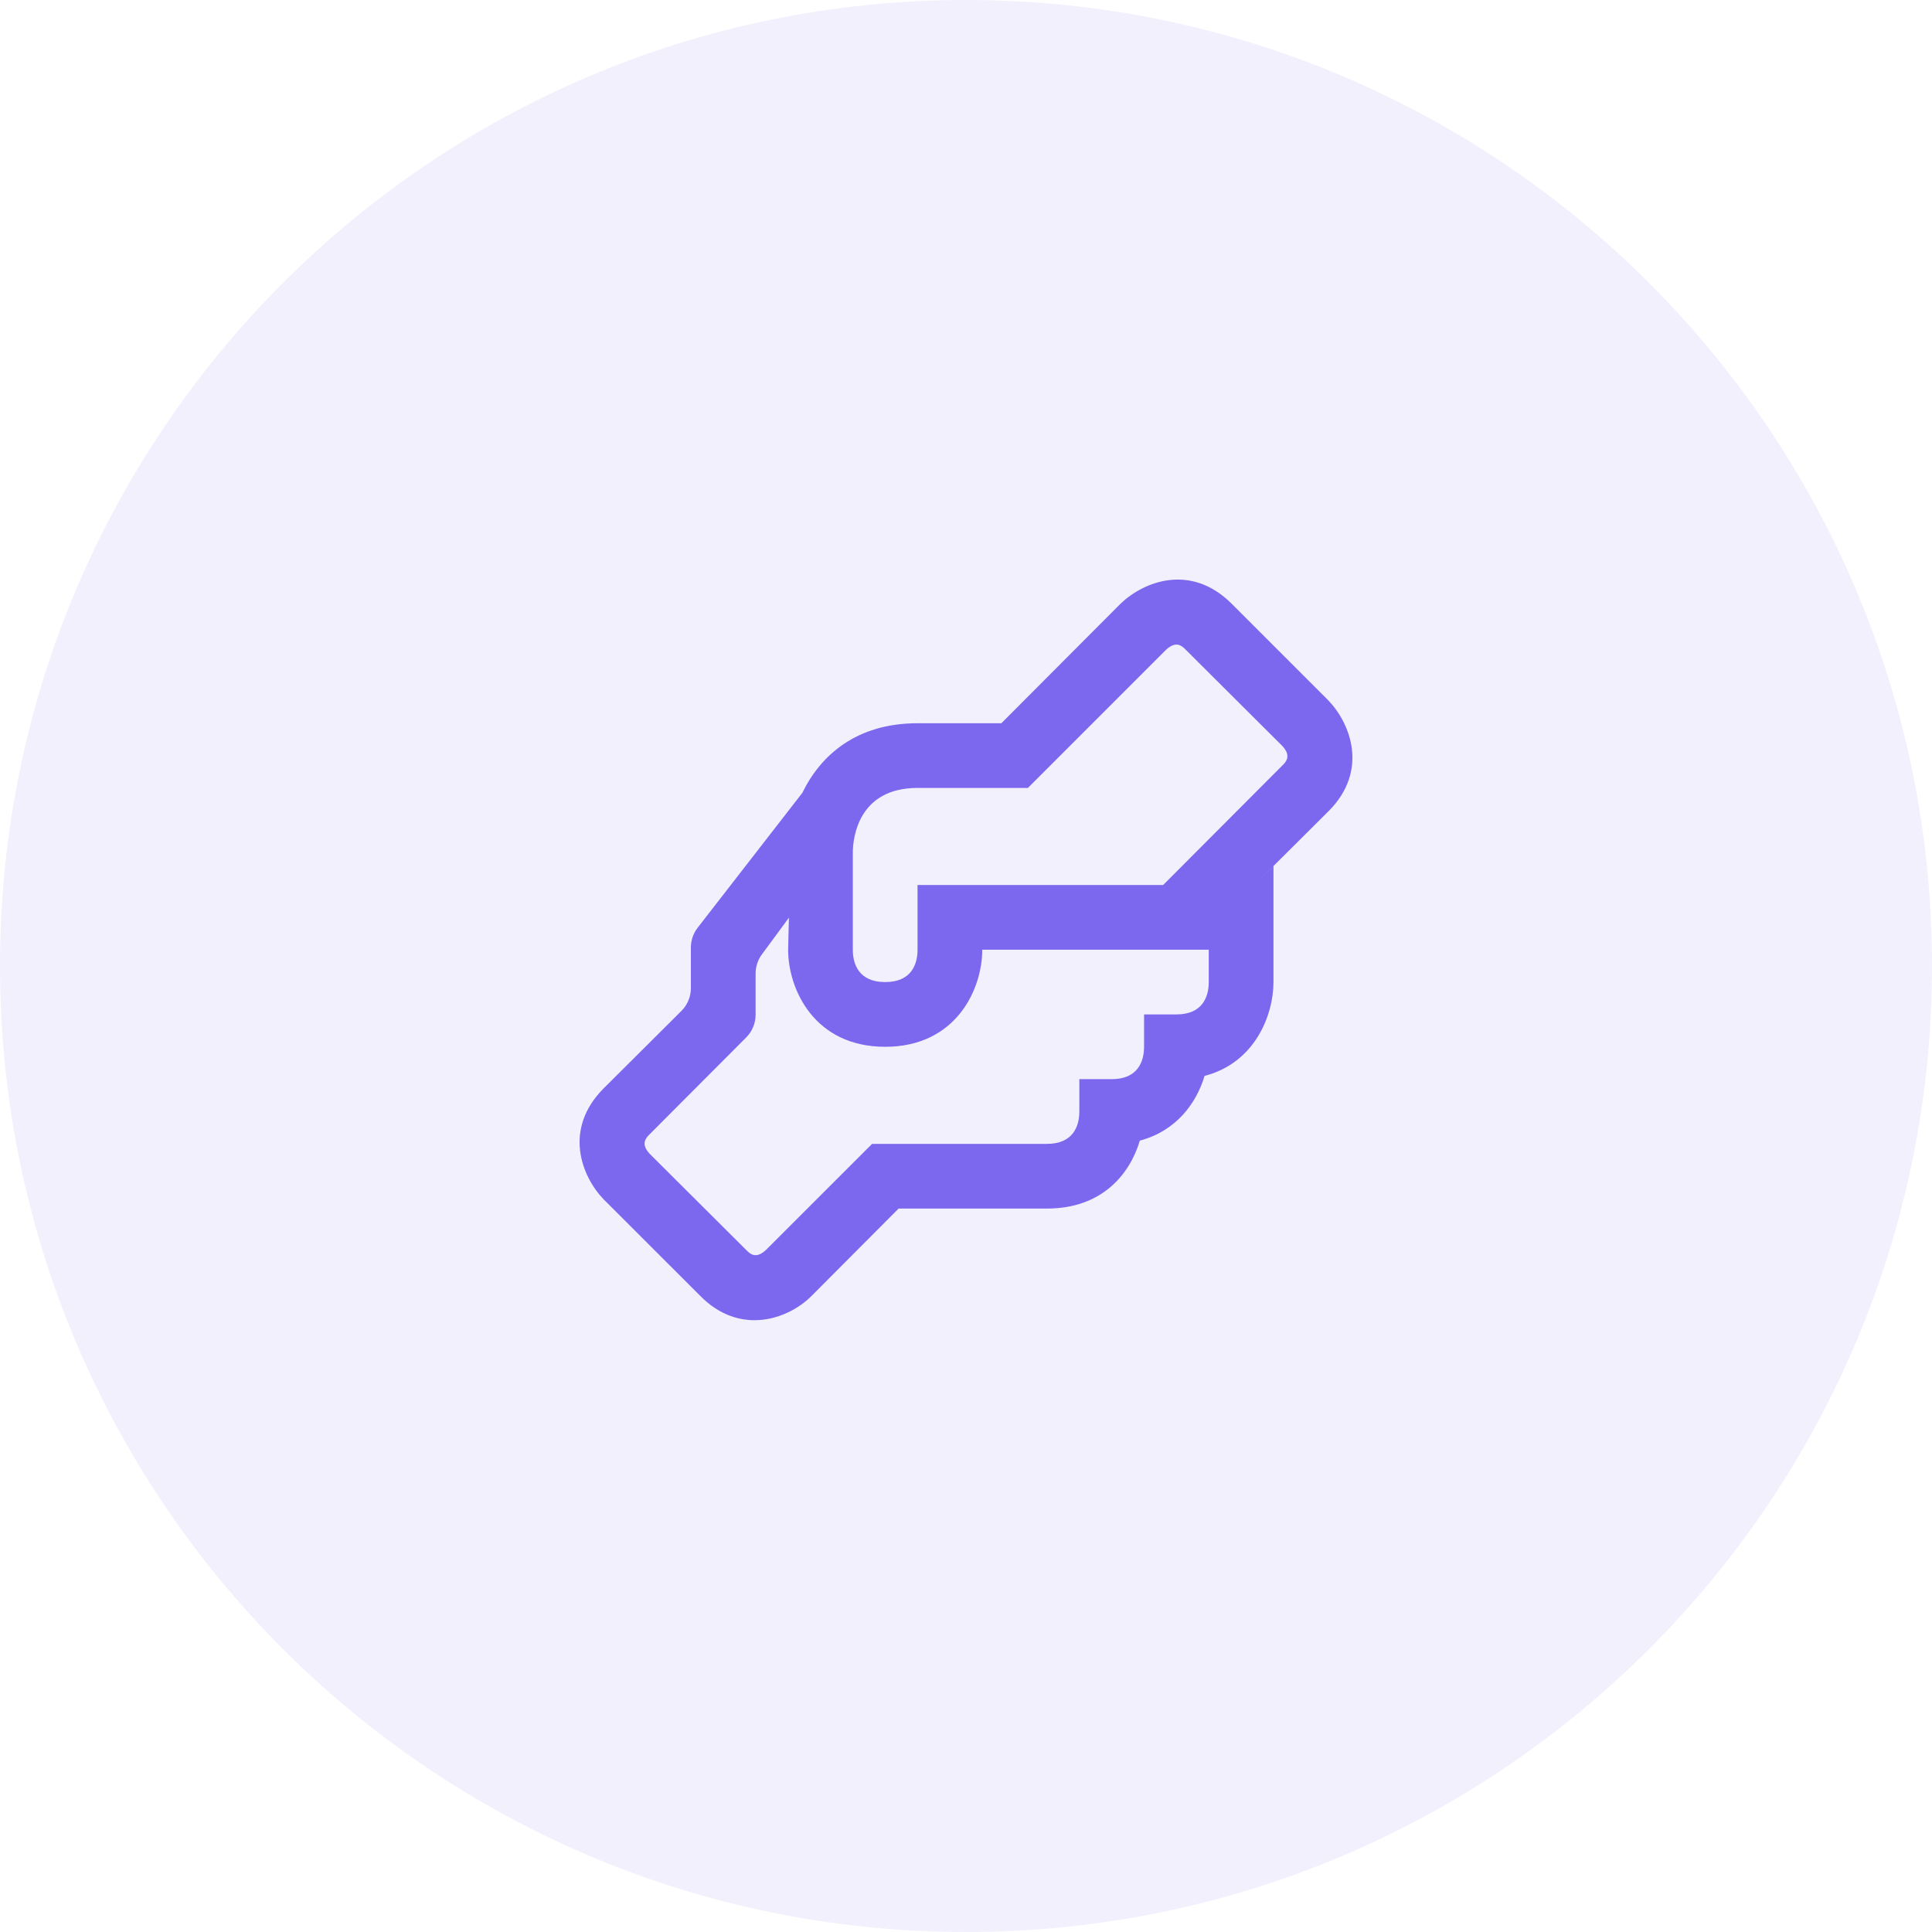
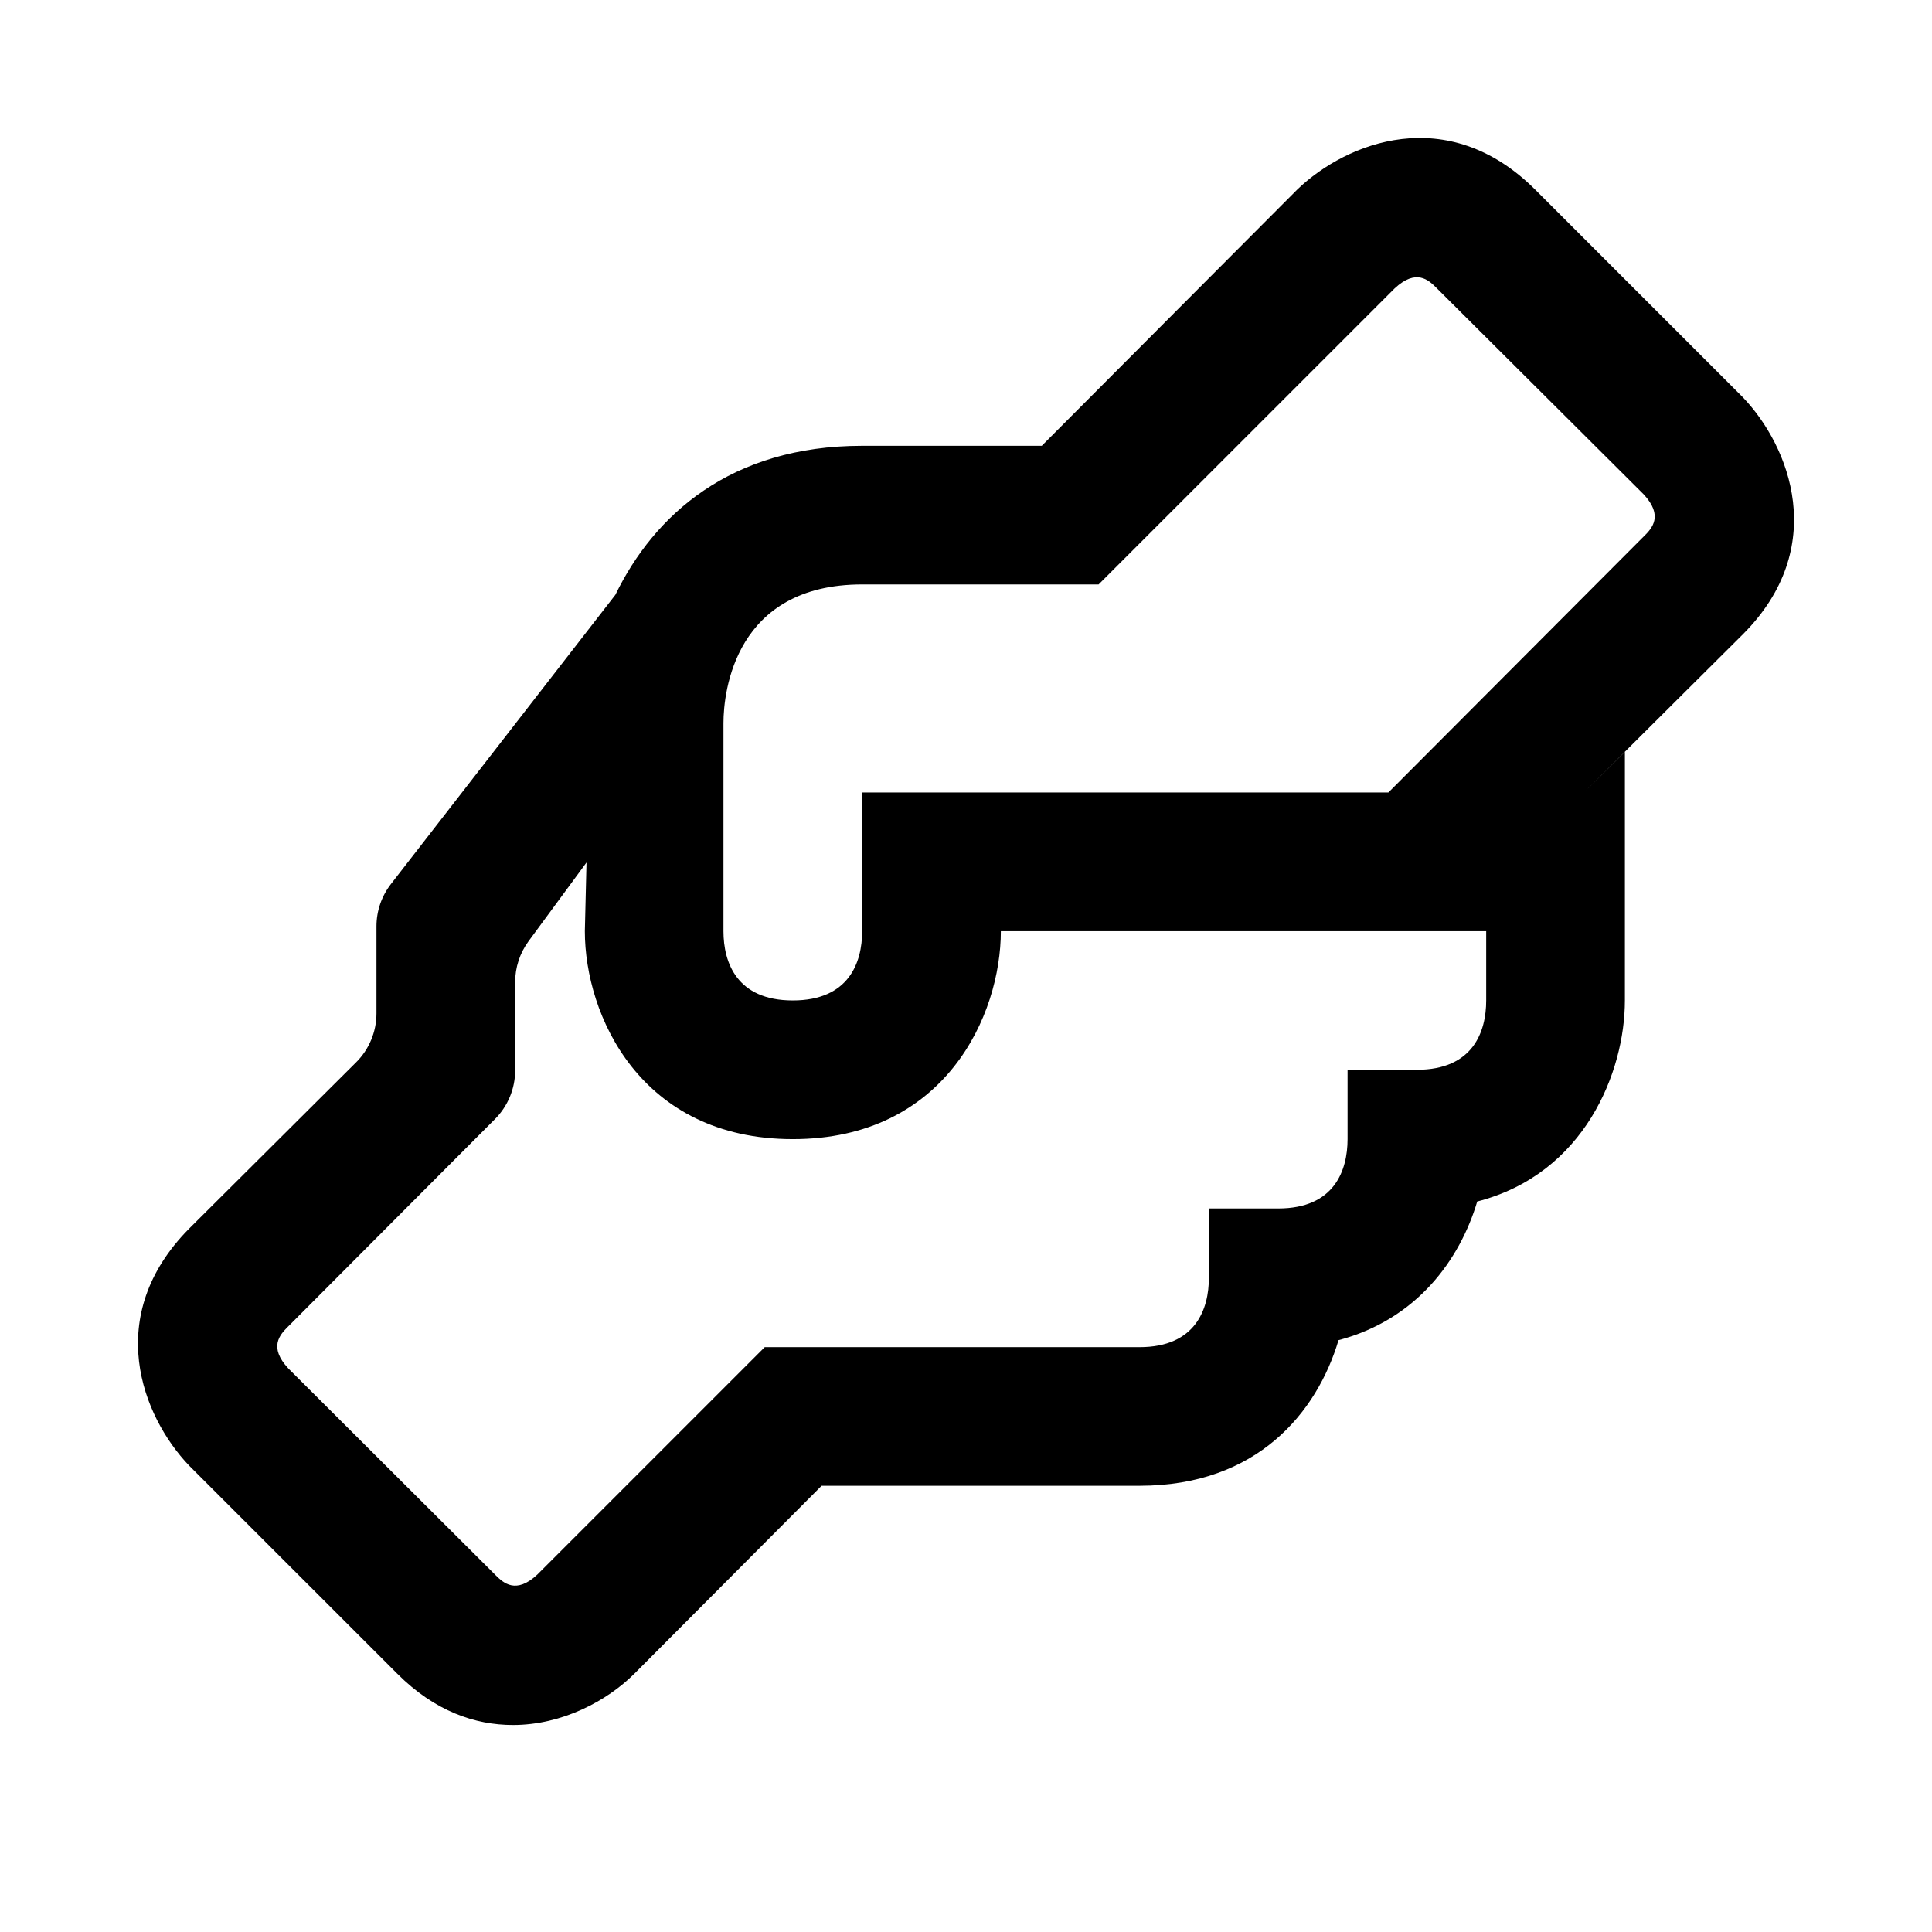
- <svg xmlns="http://www.w3.org/2000/svg" width="60" height="60" fill="none">
-   <rect width="60" height="60" fill="#7B68EE" fill-opacity=".1" rx="30" />
-   <path fill="#7B68EE" d="M41.258 25.194c1.256-1.256.683-2.724 0-3.437l-3.015-3.015c-1.266-1.256-2.723-.683-3.437 0l-3.708 3.719h-2.603c-1.91 0-3.015 1.005-3.577 2.16l-3.252 4.191a1 1 0 0 0-.21.613v1.262a1 1 0 0 1-.294.708l-2.42 2.41c-1.256 1.267-.683 2.724 0 3.437l3.015 3.014c.543.543 1.126.744 1.678.744.714 0 1.367-.352 1.759-.744l2.713-2.723h4.608c1.708 0 2.572-1.065 2.884-2.11 1.135-.301 1.758-1.166 2.01-2.01 1.557-.401 2.14-1.879 2.14-2.914v-3.602l-.593.588 2.301-2.291Zm-3.719 5.305c0 .453-.19 1.005-1.005 1.005H35.53v1.005c0 .452-.19 1.005-1.005 1.005H33.52v1.005c0 .452-.191 1.005-1.005 1.005h-5.432l-3.296 3.295c-.311.292-.492.121-.603.01l-3.005-2.994c-.29-.311-.12-.492-.01-.603l3.005-3.013a1 1 0 0 0 .292-.706v-1.278a1 1 0 0 1 .194-.593l.84-1.142-.024.995c0 1.215.803 3.014 3.014 3.014s3.015-1.799 3.015-3.014h7.034v1.004Zm2.291-6.732-3.708 3.718h-7.627v2.01c0 .452-.19 1.004-1.005 1.004-.814 0-1.005-.552-1.005-1.004V26.48c0-.462.171-2.01 2.01-2.01h3.427l4.29-4.29c.313-.292.493-.121.604-.01l3.005 2.994c.29.311.12.492.01.603Z" />
+ <svg xmlns="http://www.w3.org/2000/svg" width="28" height="28" fill="none">
+   <path fill="currentColor" d="M25.258 9.194c1.256-1.257.683-2.724 0-3.437l-3.015-3.015c-1.266-1.256-2.723-.683-3.437 0l-3.708 3.719h-2.603c-1.91 0-3.015 1.005-3.577 2.16l-3.252 4.191a1 1 0 0 0-.21.613v1.262a1 1 0 0 1-.294.708l-2.42 2.41c-1.256 1.267-.683 2.724 0 3.437l3.015 3.014C6.3 24.8 6.883 25 7.435 25c.714 0 1.367-.352 1.759-.744l2.713-2.723h4.608c1.708 0 2.572-1.065 2.884-2.11 1.135-.301 1.758-1.165 2.01-2.01 1.557-.401 2.14-1.879 2.14-2.914v-3.602l-.593.588 2.302-2.291Zm-3.719 5.305c0 .453-.19 1.005-1.005 1.005H19.53v1.005c0 .452-.19 1.005-1.005 1.005H17.52v1.005c0 .452-.191 1.005-1.005 1.005h-5.432L7.787 22.82c-.311.29-.492.12-.603.01L4.18 19.834c-.292-.311-.121-.492-.01-.603l3.004-3.013a1 1 0 0 0 .292-.706v-1.278a1 1 0 0 1 .194-.593L8.5 12.5l-.024.995c0 1.216.803 3.014 3.014 3.014s3.015-1.799 3.015-3.014h7.034v1.004Zm2.291-6.732-3.708 3.718h-7.627v2.01c0 .452-.19 1.004-1.005 1.004-.814 0-1.005-.552-1.005-1.004V10.48c0-.462.171-2.01 2.01-2.01h3.427l4.29-4.29c.313-.292.493-.121.604-.01l3.005 2.994c.29.311.12.492.01.603Z" />
</svg>
